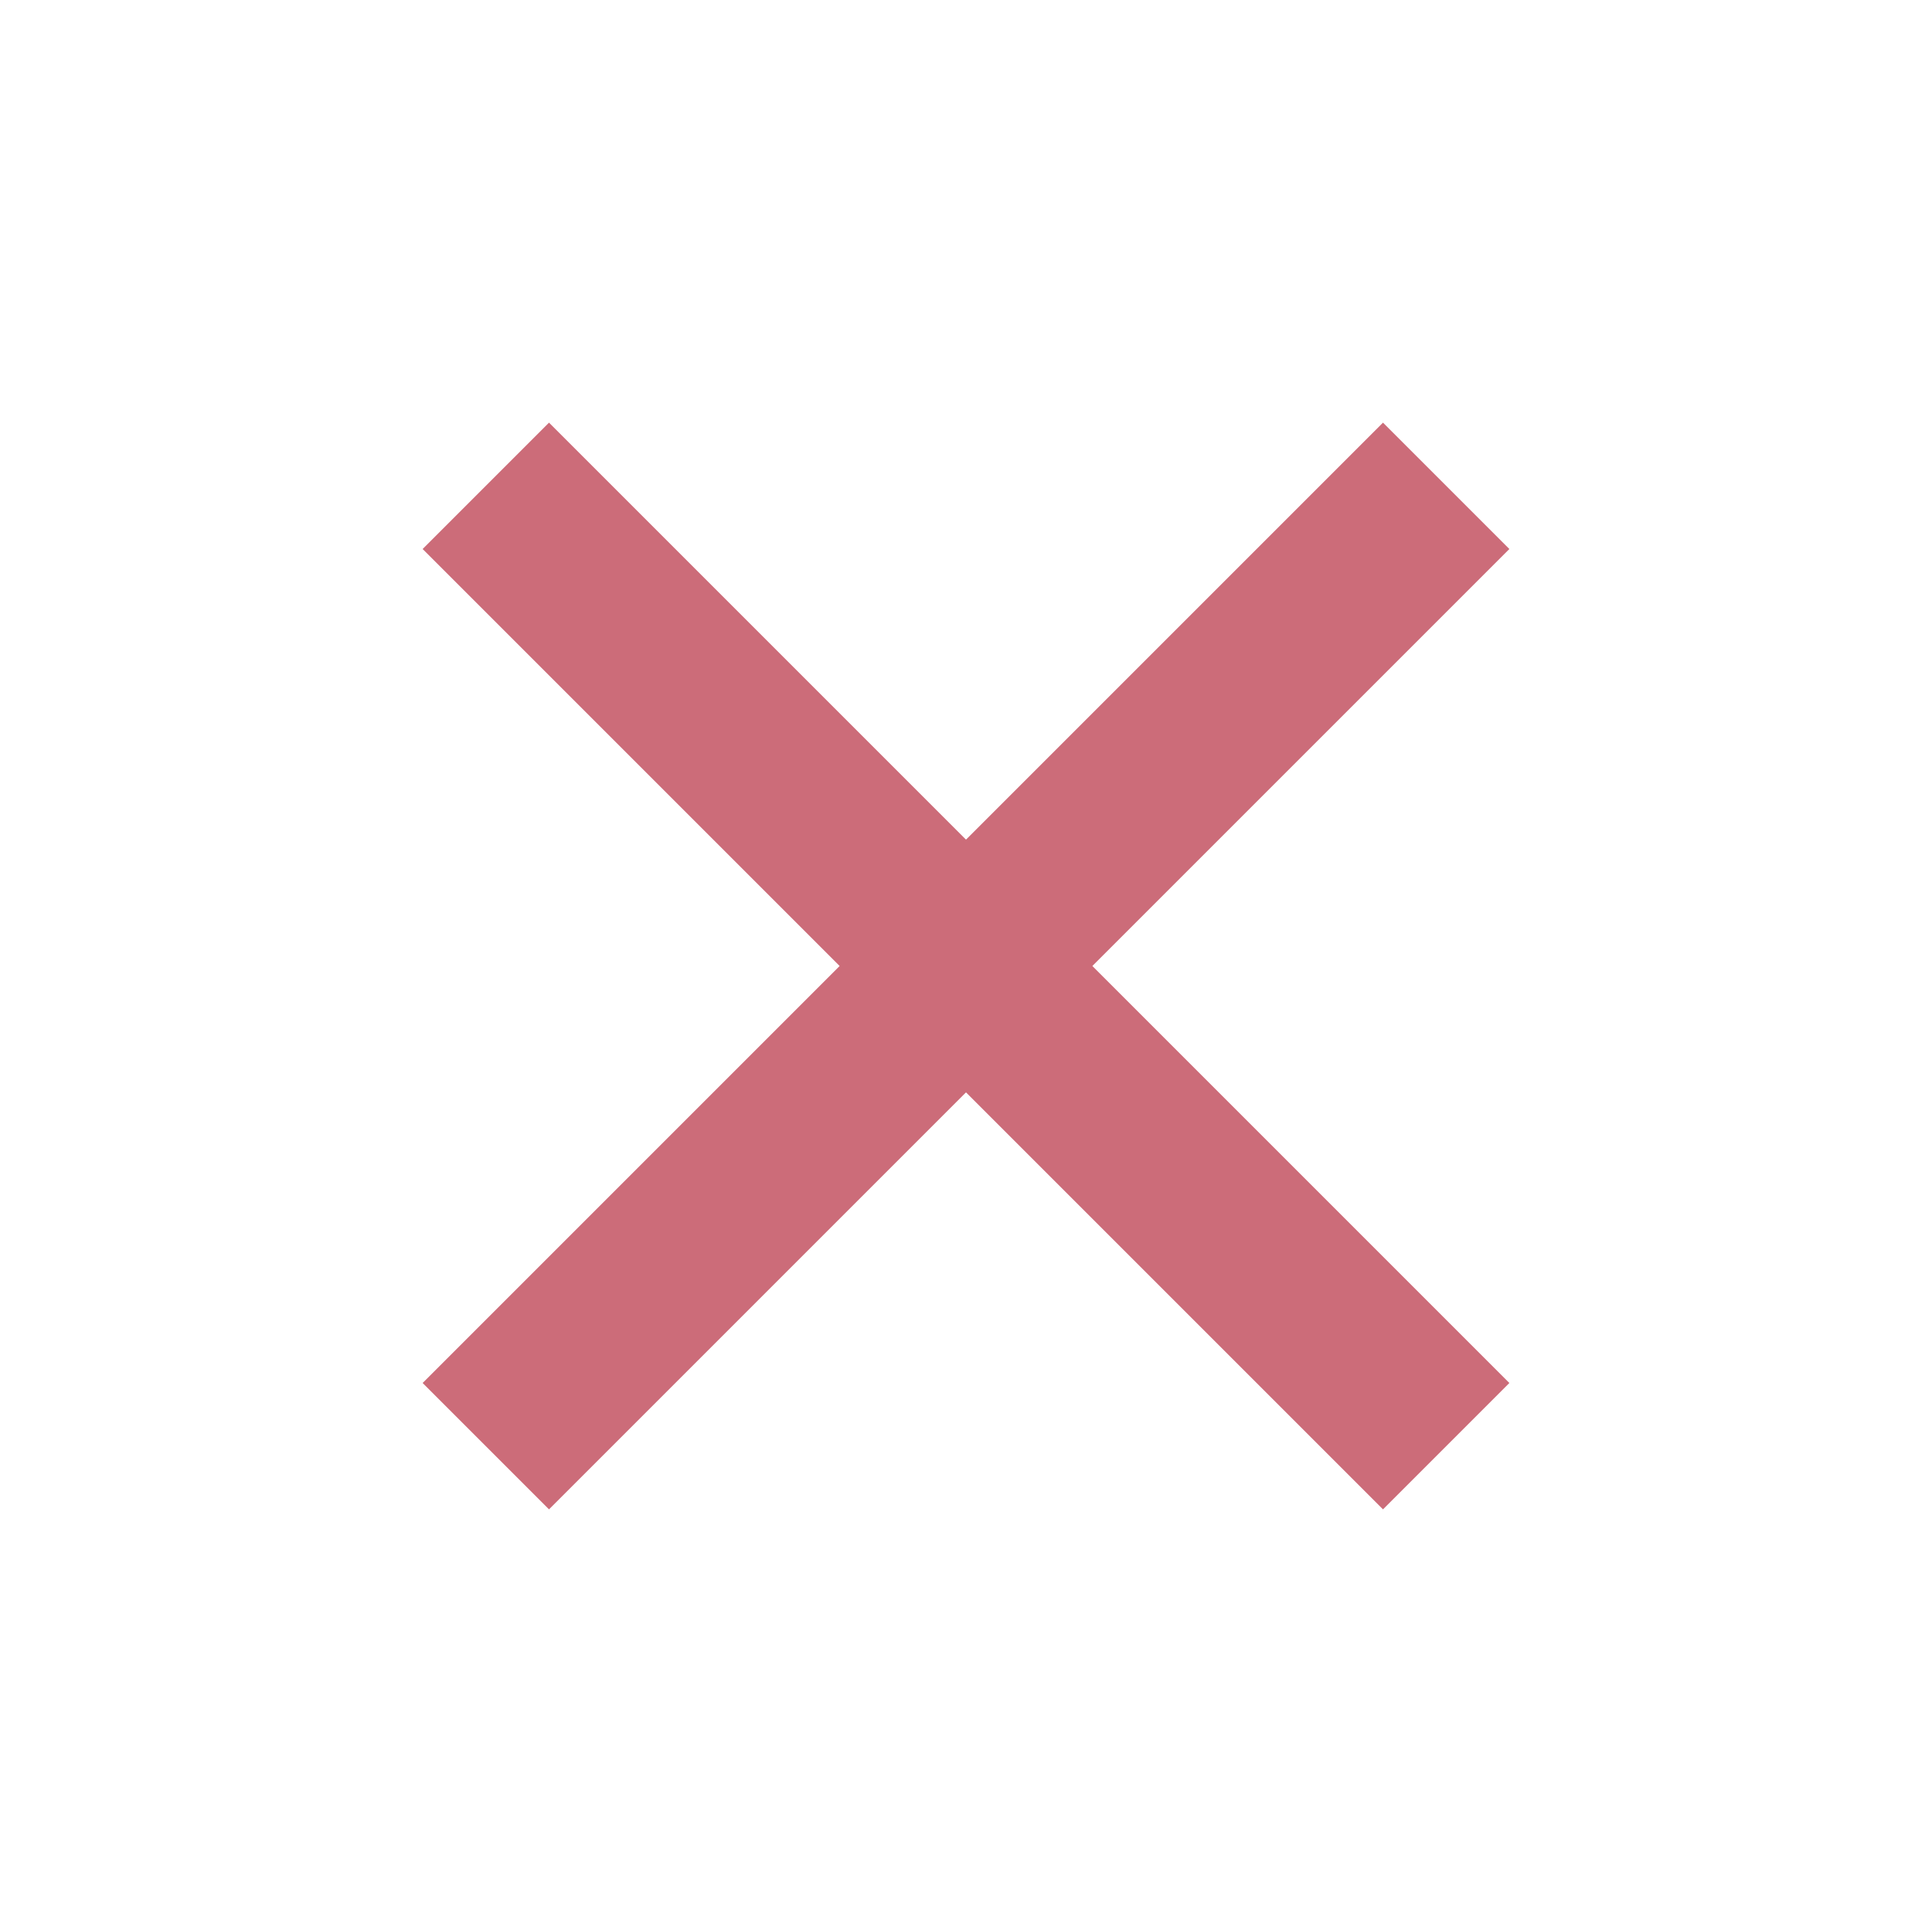
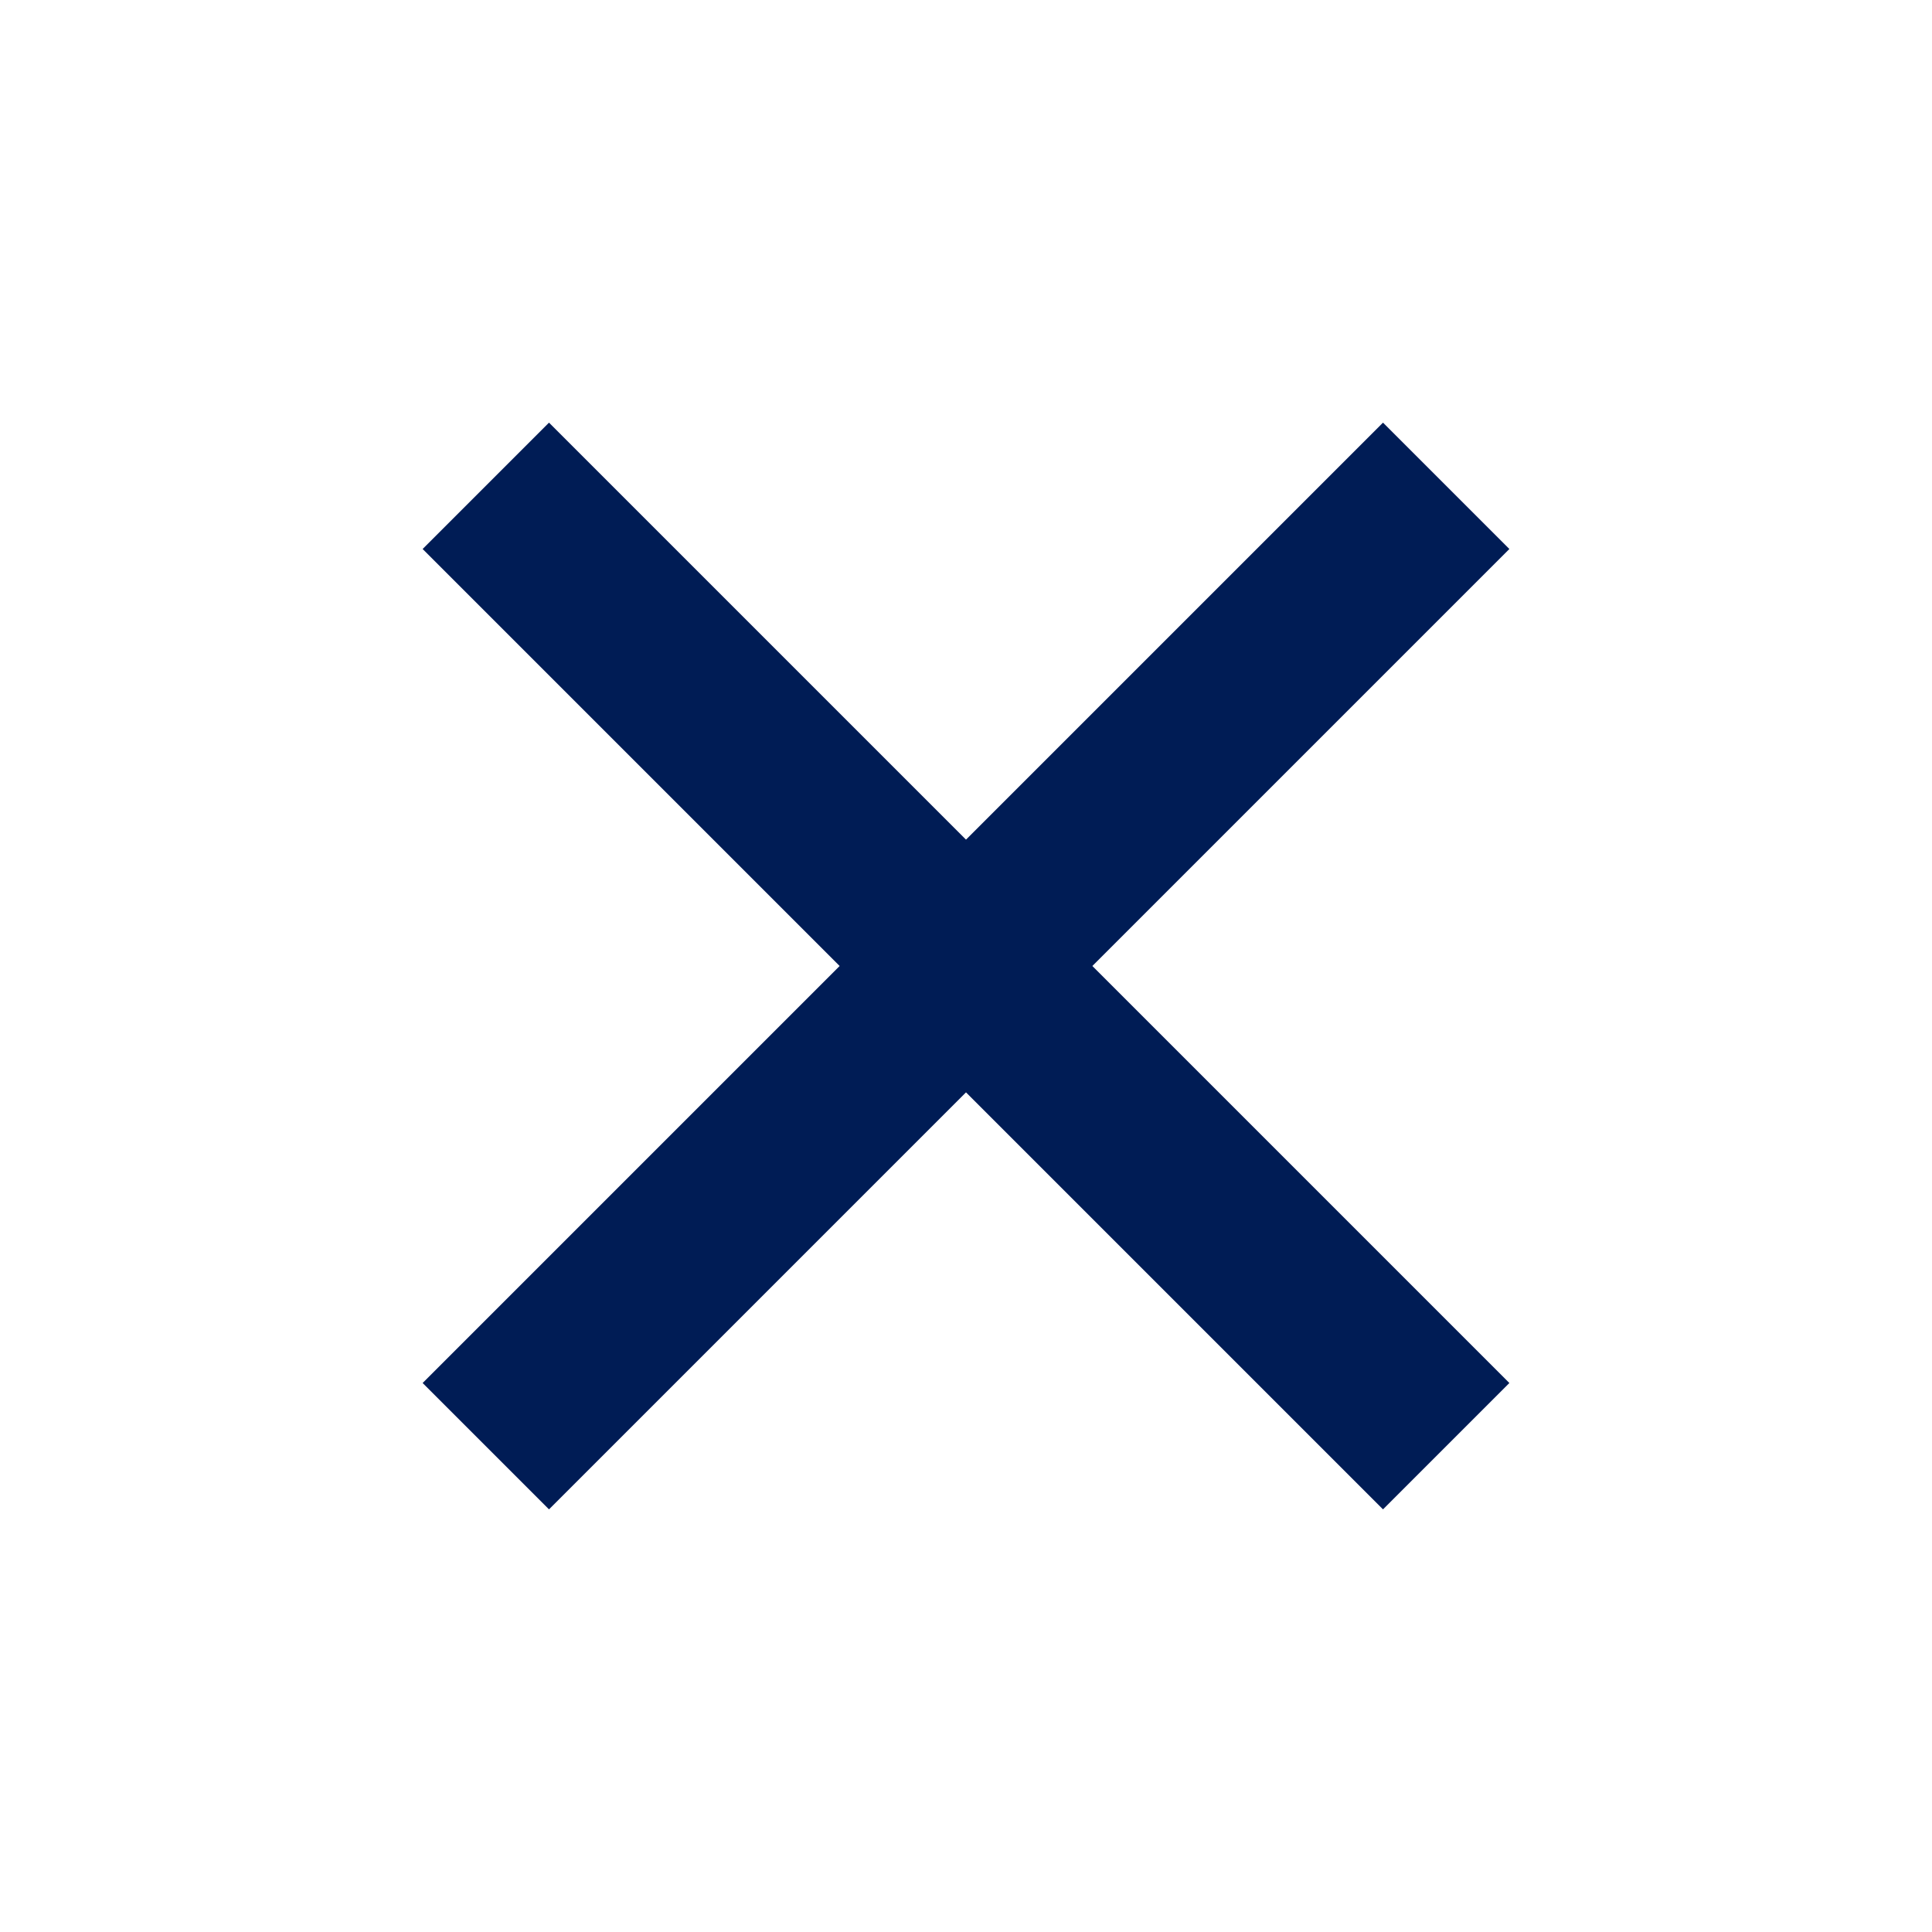
- <svg xmlns="http://www.w3.org/2000/svg" className="swap-on fill-current" width="32" height="32" fill="#cc6c79" viewBox="0 0 512 512">
+ <svg xmlns="http://www.w3.org/2000/svg" className="swap-on fill-current" width="32" height="32" fill="#001c55" viewBox="0 0 512 512">
  <polygon points="400 145.49 366.51 112 256 222.51 145.49 112 112 145.49 222.51 256 112 366.51 145.49 400 256 289.49 366.51 400 400 366.51 289.49 256 400 145.49" />
</svg>
